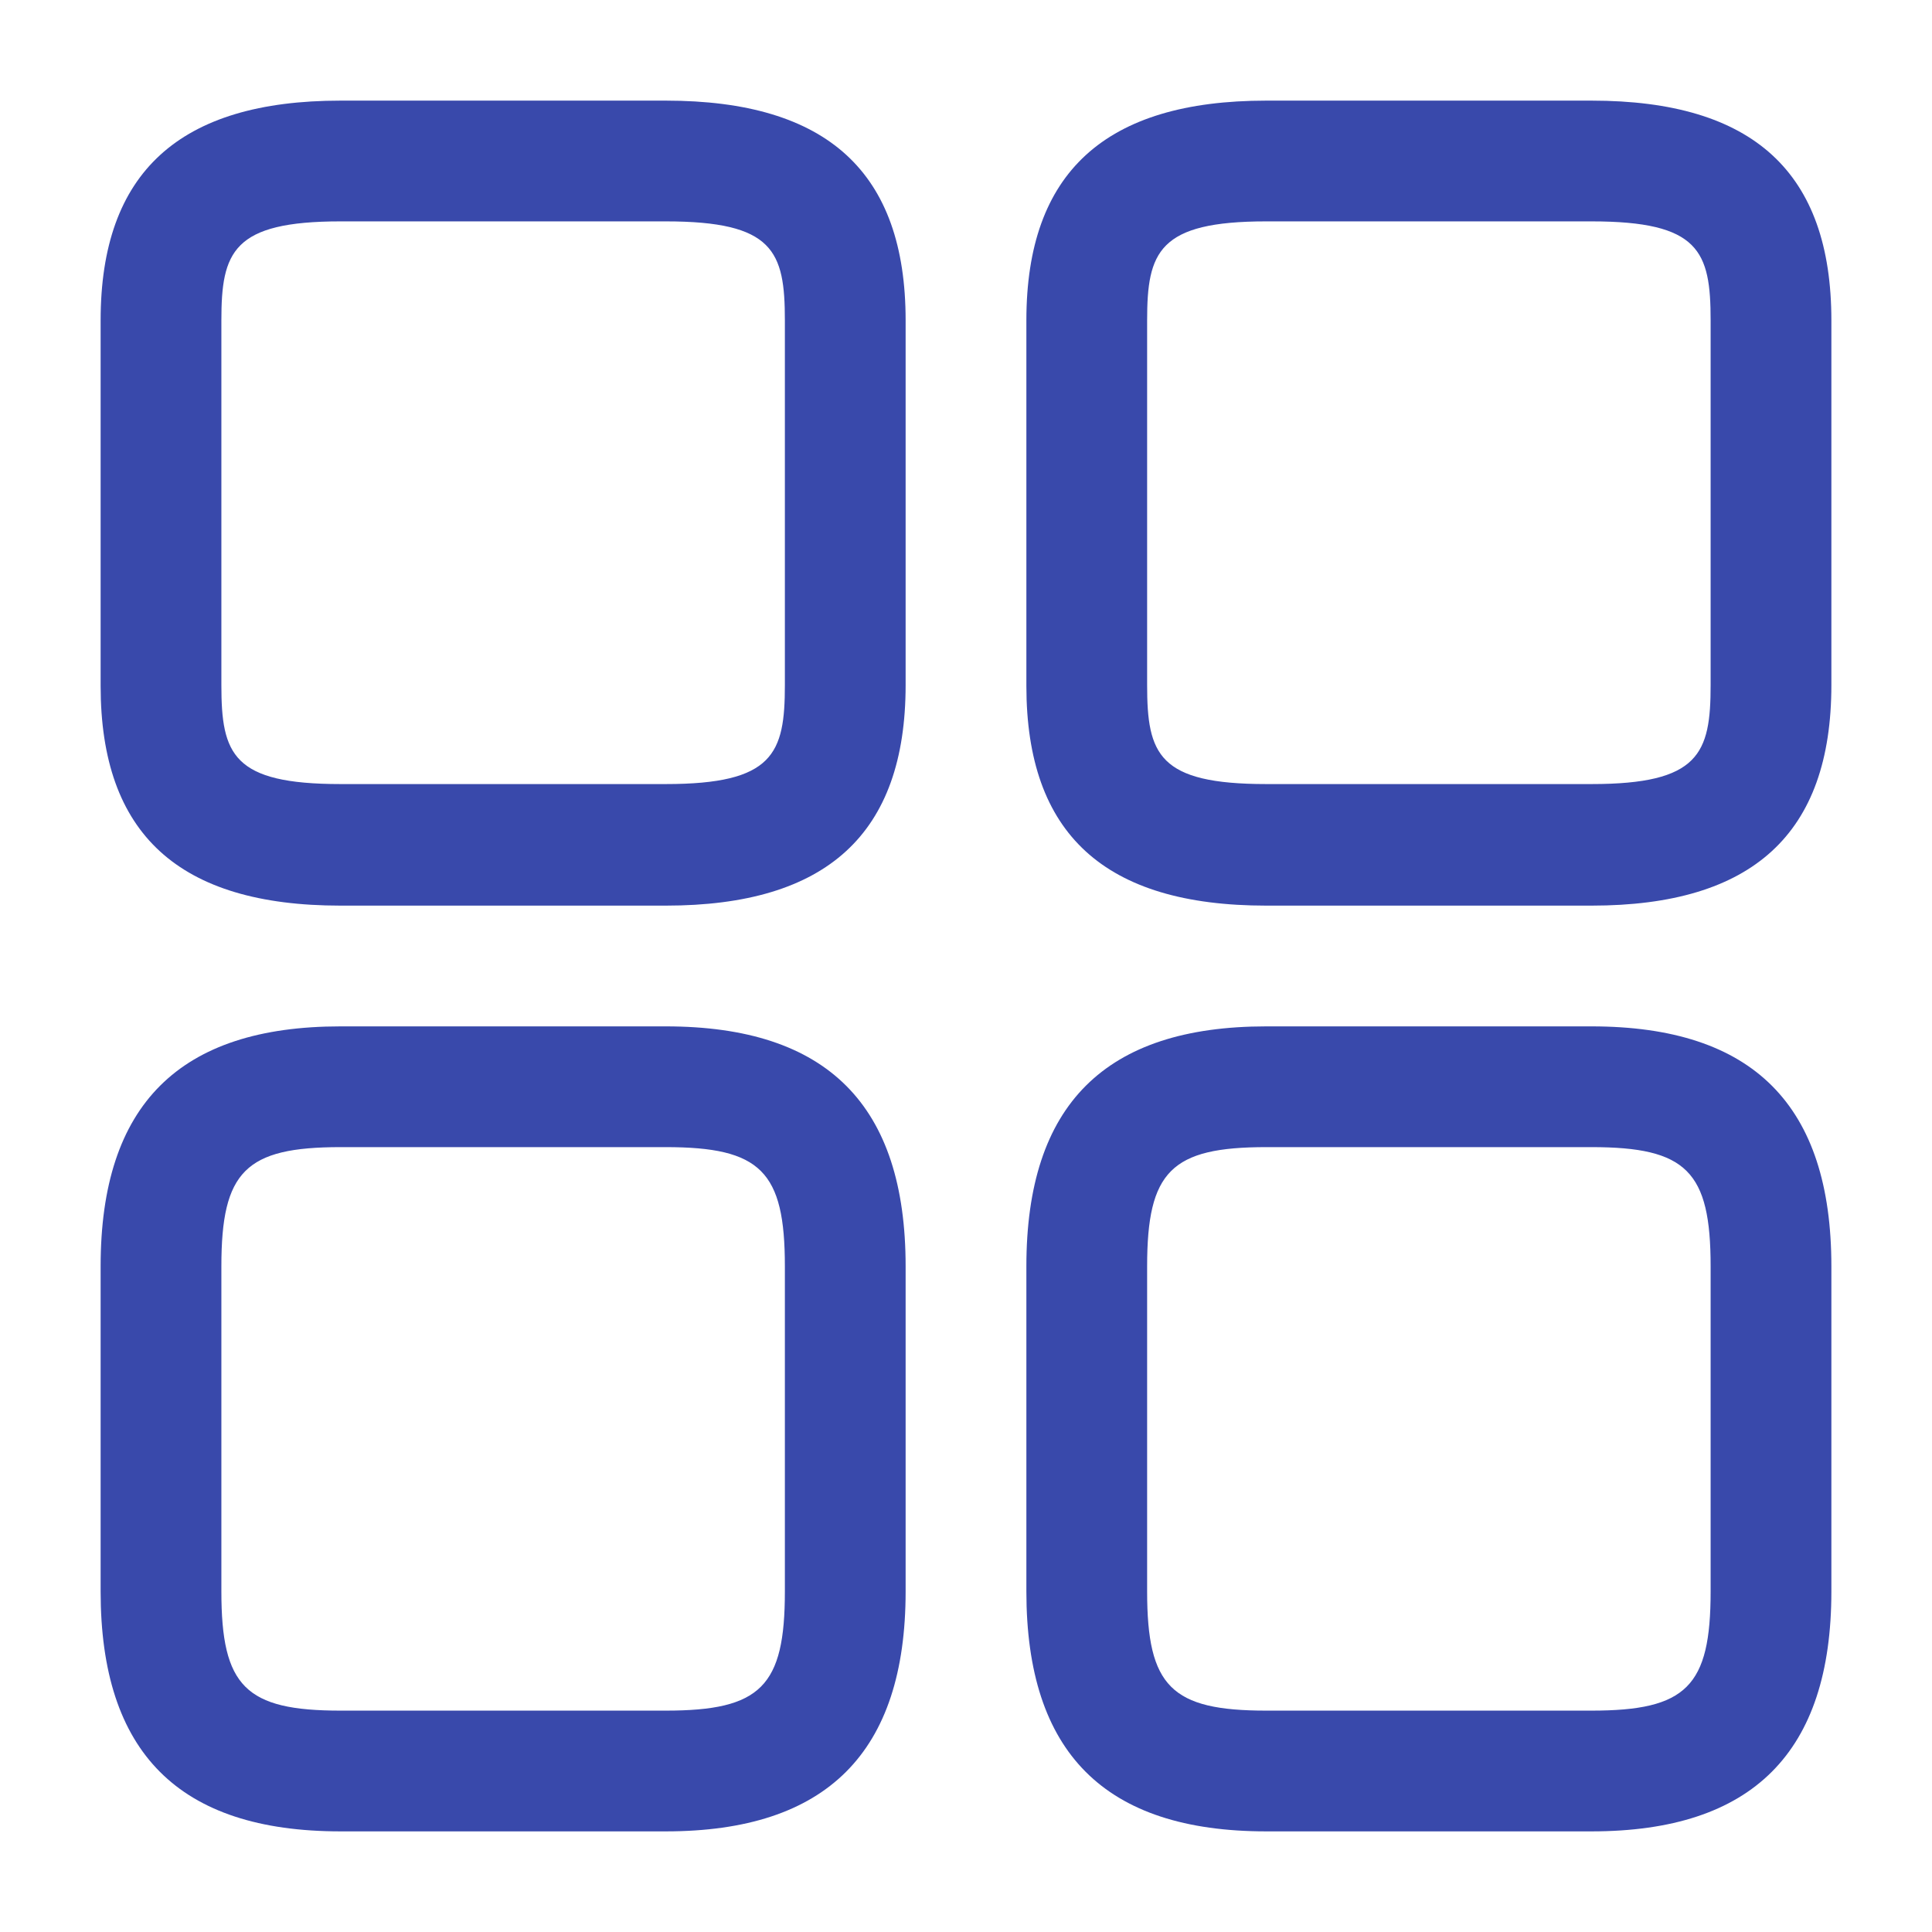
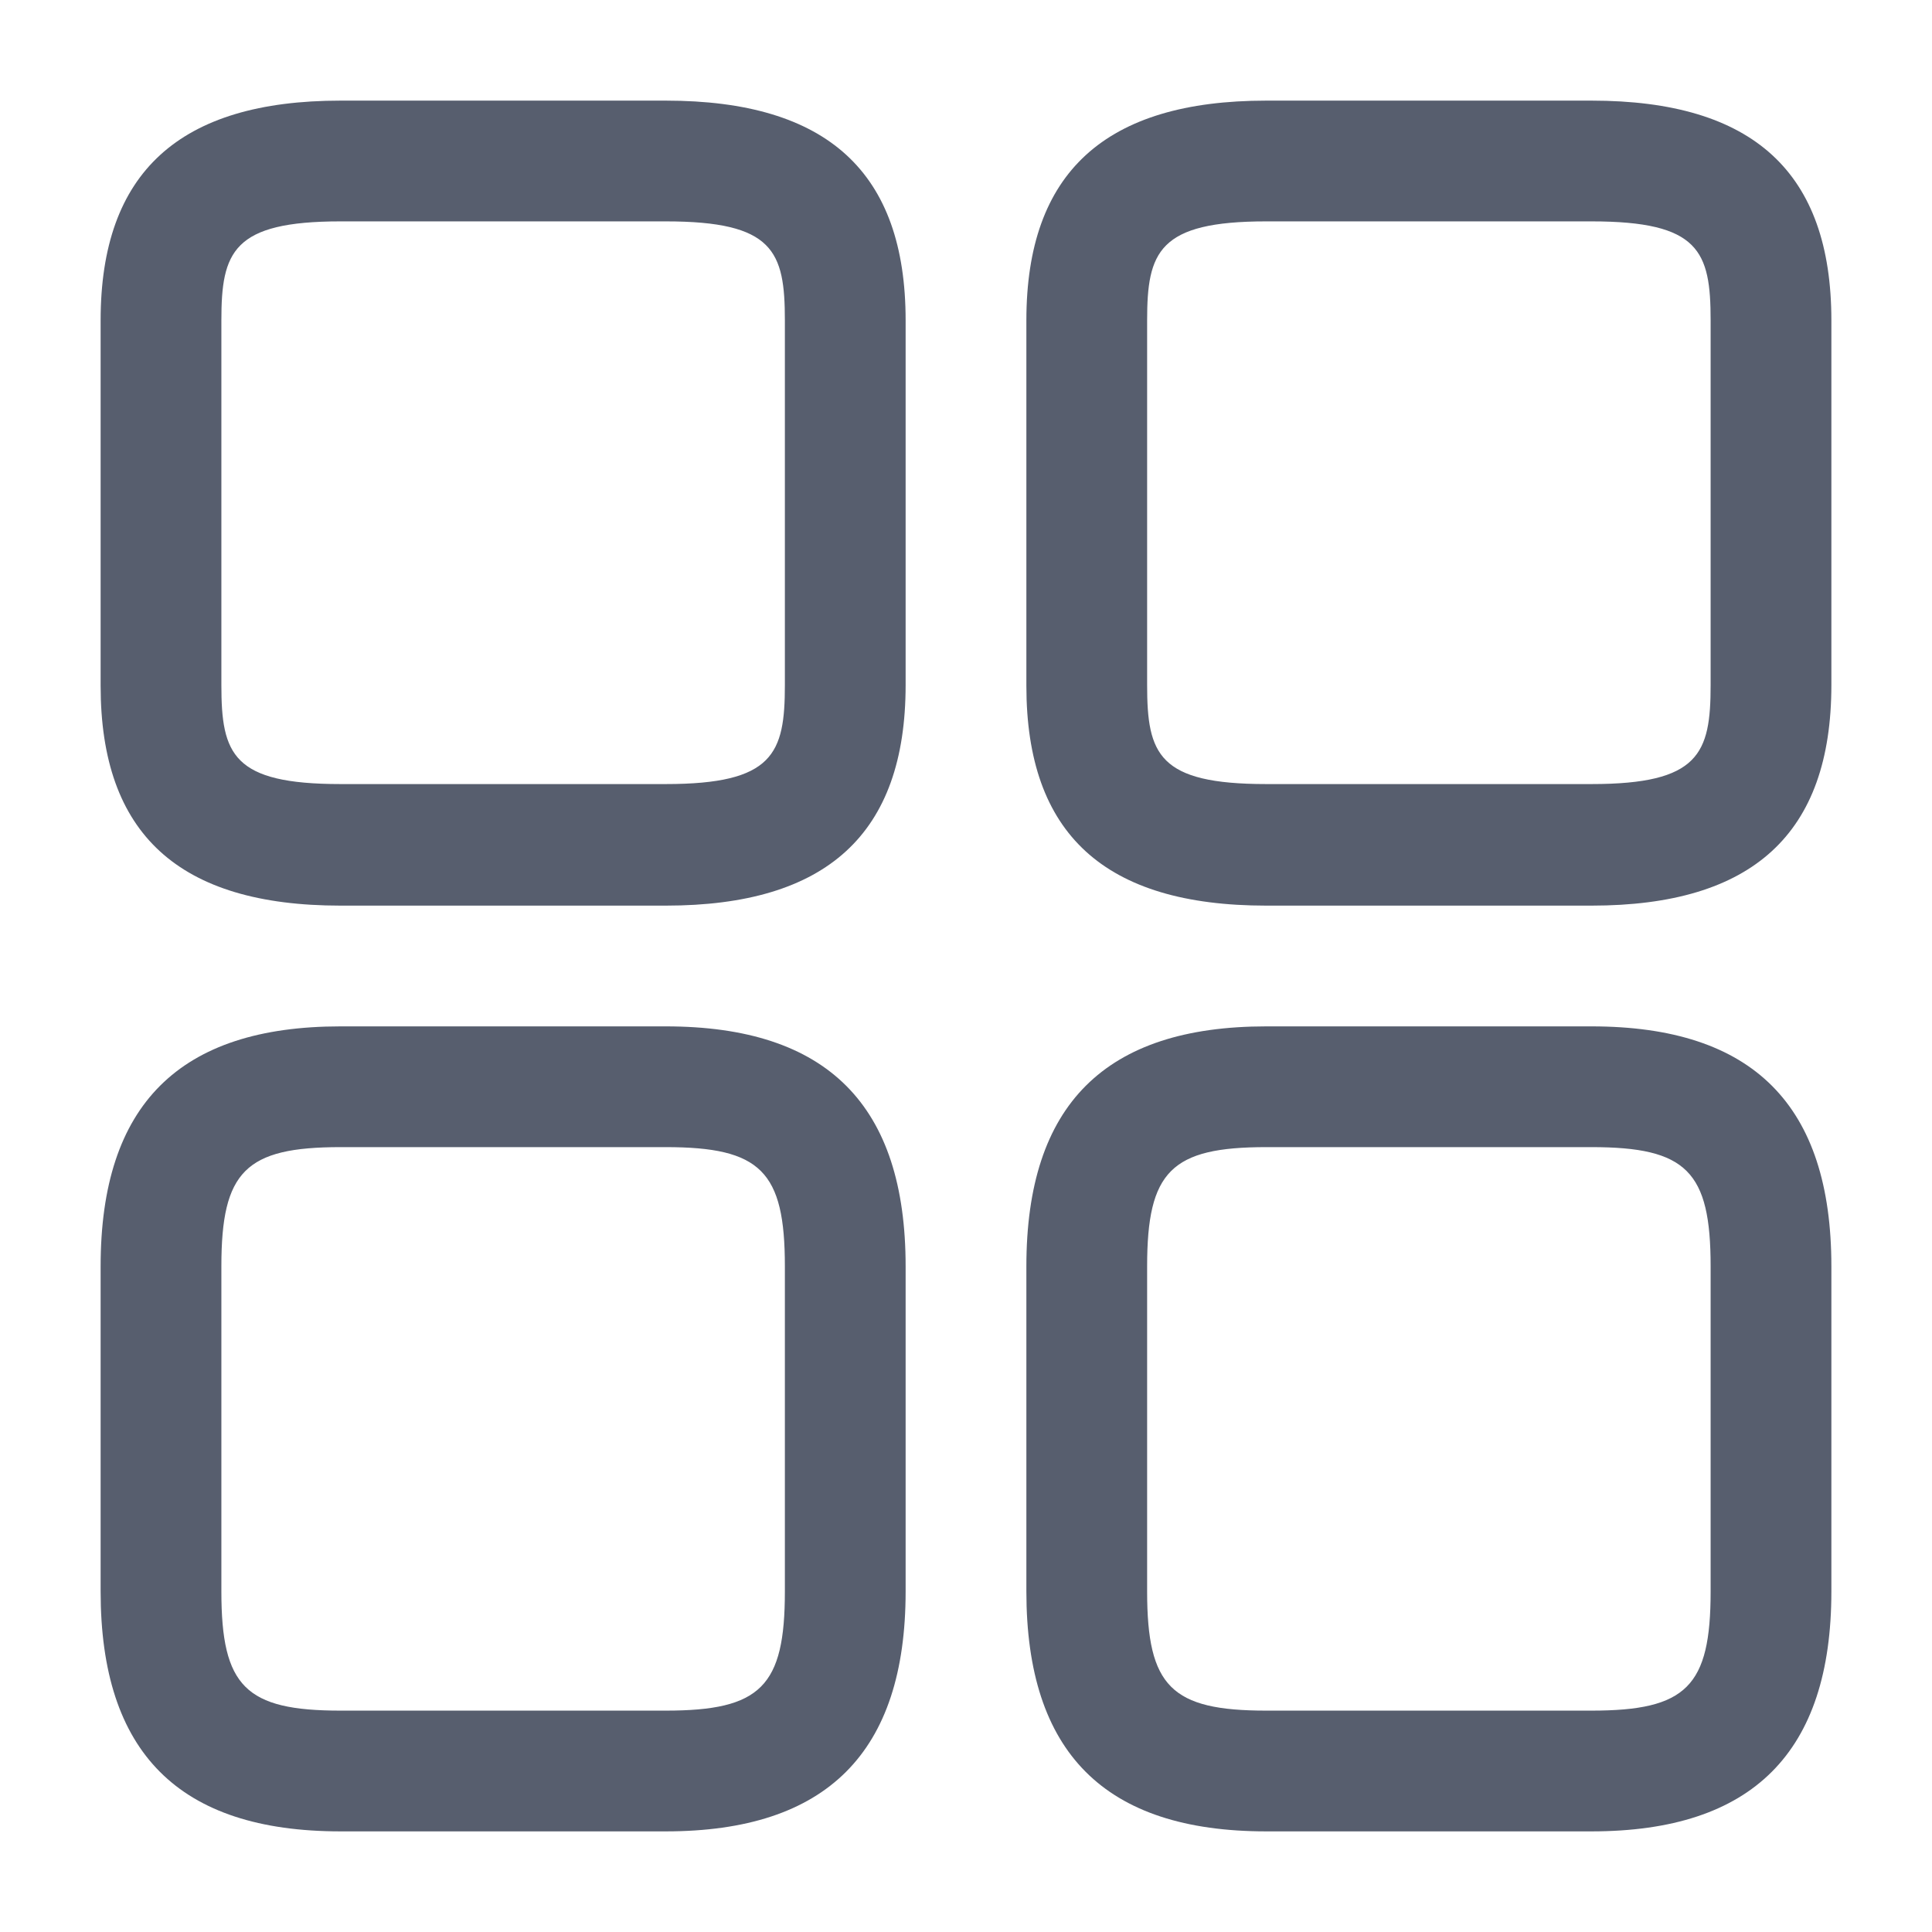
<svg xmlns="http://www.w3.org/2000/svg" width="24" height="24" viewBox="0 0 24 24" fill="none">
-   <path d="M19.77 11.25H15.73C13.72 11.25 12.75 10.36 12.75 8.52V3.98C12.75 2.14 13.73 1.25 15.73 1.25H19.77C21.78 1.25 22.75 2.14 22.75 3.98V8.51C22.75 10.36 21.77 11.25 19.77 11.25ZM15.73 2.75C14.39 2.75 14.25 3.13 14.25 3.98V8.51C14.25 9.37 14.39 9.74 15.73 9.74H19.77C21.11 9.74 21.25 9.36 21.25 8.51V3.98C21.25 3.12 21.11 2.75 19.77 2.75H15.73Z" fill="#3949AB" />
-   <path d="M19.77 22.75H15.73C13.72 22.75 12.75 21.77 12.75 19.77V15.73C12.75 13.72 13.73 12.75 15.73 12.75H19.77C21.78 12.75 22.75 13.73 22.75 15.73V19.77C22.75 21.77 21.77 22.75 19.77 22.75ZM15.73 14.25C14.55 14.25 14.25 14.55 14.25 15.73V19.77C14.25 20.95 14.55 21.25 15.73 21.25H19.77C20.95 21.25 21.25 20.95 21.25 19.77V15.73C21.25 14.55 20.95 14.25 19.77 14.25H15.73Z" fill="#3949AB" />
-   <path d="M8.27 11.25H4.23C2.22 11.25 1.25 10.36 1.25 8.52V3.98C1.25 2.14 2.23 1.25 4.23 1.25H8.27C10.28 1.25 11.25 2.14 11.25 3.98V8.51C11.25 10.36 10.27 11.25 8.27 11.25ZM4.23 2.75C2.89 2.75 2.75 3.13 2.75 3.98V8.51C2.75 9.37 2.89 9.74 4.23 9.74H8.27C9.61 9.74 9.75 9.36 9.75 8.51V3.98C9.75 3.12 9.61 2.75 8.27 2.75H4.23Z" fill="#3949AB" />
-   <path d="M8.27 22.75H4.23C2.22 22.75 1.25 21.77 1.25 19.77V15.73C1.25 13.72 2.23 12.75 4.23 12.75H8.27C10.28 12.75 11.25 13.73 11.25 15.73V19.77C11.25 21.77 10.27 22.75 8.27 22.75ZM4.23 14.25C3.05 14.25 2.75 14.55 2.75 15.73V19.77C2.75 20.95 3.05 21.25 4.23 21.25H8.27C9.45 21.25 9.75 20.95 9.75 19.77V15.73C9.75 14.55 9.45 14.25 8.27 14.25H4.23Z" fill="#3949AB" />
+   <path d="M19.77 11.25H15.73C13.72 11.25 12.75 10.36 12.75 8.52V3.98C12.75 2.14 13.73 1.25 15.73 1.25H19.77C21.78 1.25 22.75 2.14 22.75 3.98V8.51C22.75 10.36 21.77 11.25 19.77 11.25ZM15.73 2.75C14.39 2.75 14.25 3.13 14.25 3.98V8.51C14.25 9.37 14.39 9.74 15.73 9.74H19.77C21.11 9.74 21.25 9.36 21.25 8.51V3.98C21.25 3.12 21.11 2.75 19.77 2.75H15.73Z" fill="#575e6e" />
+   <path d="M19.77 22.75H15.73C13.72 22.75 12.75 21.77 12.75 19.77V15.73C12.75 13.72 13.73 12.75 15.73 12.75H19.77C21.78 12.75 22.75 13.73 22.75 15.73V19.77C22.75 21.77 21.77 22.75 19.77 22.75ZM15.73 14.25C14.55 14.25 14.25 14.55 14.25 15.73V19.77C14.25 20.95 14.55 21.25 15.73 21.25H19.77C20.95 21.25 21.25 20.95 21.25 19.77V15.73C21.25 14.55 20.95 14.25 19.77 14.25H15.73Z" fill="#575e6e" />
+   <path d="M8.27 11.25H4.23C2.22 11.25 1.25 10.36 1.25 8.52V3.98C1.25 2.14 2.23 1.25 4.23 1.25H8.27C10.28 1.25 11.25 2.14 11.25 3.98V8.51C11.25 10.36 10.27 11.25 8.27 11.25ZM4.23 2.75C2.89 2.75 2.75 3.13 2.75 3.98V8.51C2.75 9.37 2.89 9.74 4.23 9.74H8.27C9.61 9.74 9.75 9.36 9.75 8.51V3.98C9.75 3.12 9.61 2.75 8.27 2.75H4.23Z" fill="#575e6e" />
+   <path d="M8.27 22.75H4.23C2.22 22.75 1.25 21.77 1.25 19.77V15.73C1.25 13.72 2.23 12.75 4.23 12.75H8.27C10.28 12.75 11.25 13.73 11.25 15.73V19.77C11.25 21.77 10.27 22.75 8.27 22.75ZM4.23 14.25C3.05 14.25 2.75 14.55 2.75 15.73V19.77C2.75 20.95 3.05 21.25 4.23 21.25H8.27C9.45 21.25 9.75 20.95 9.75 19.77V15.73C9.75 14.55 9.45 14.25 8.27 14.25H4.23Z" fill="#575e6e" />
</svg>
